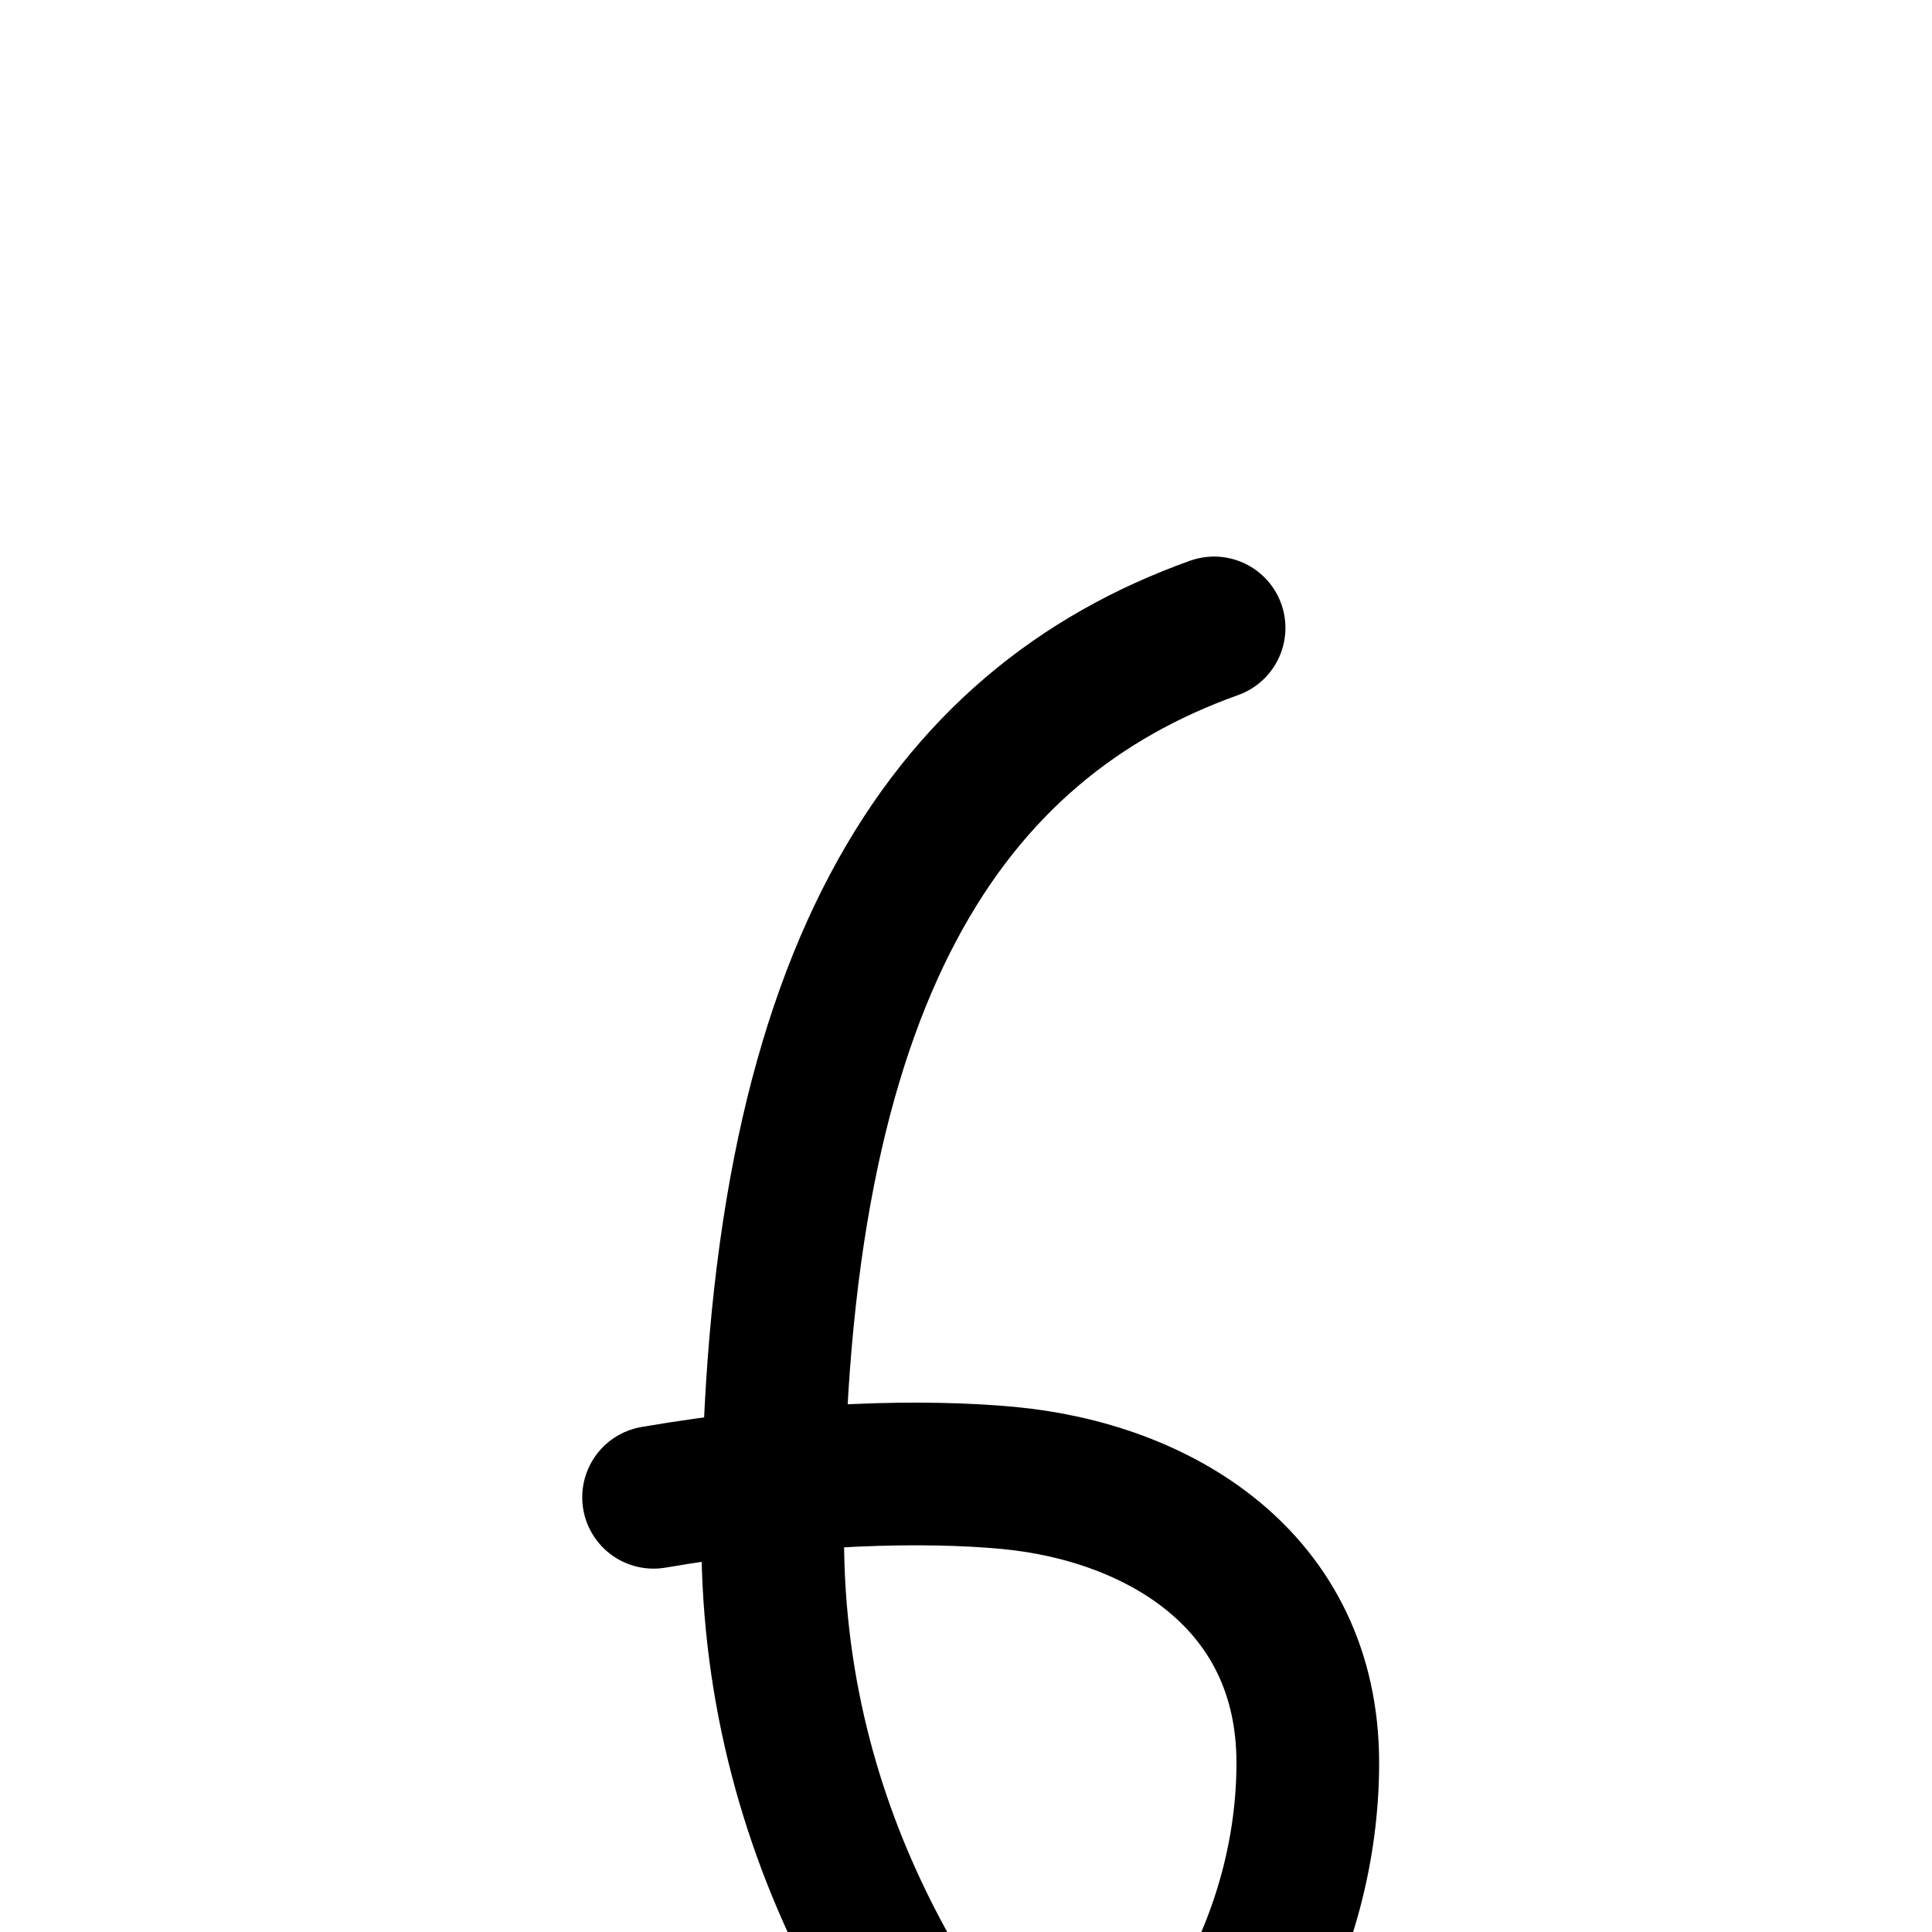
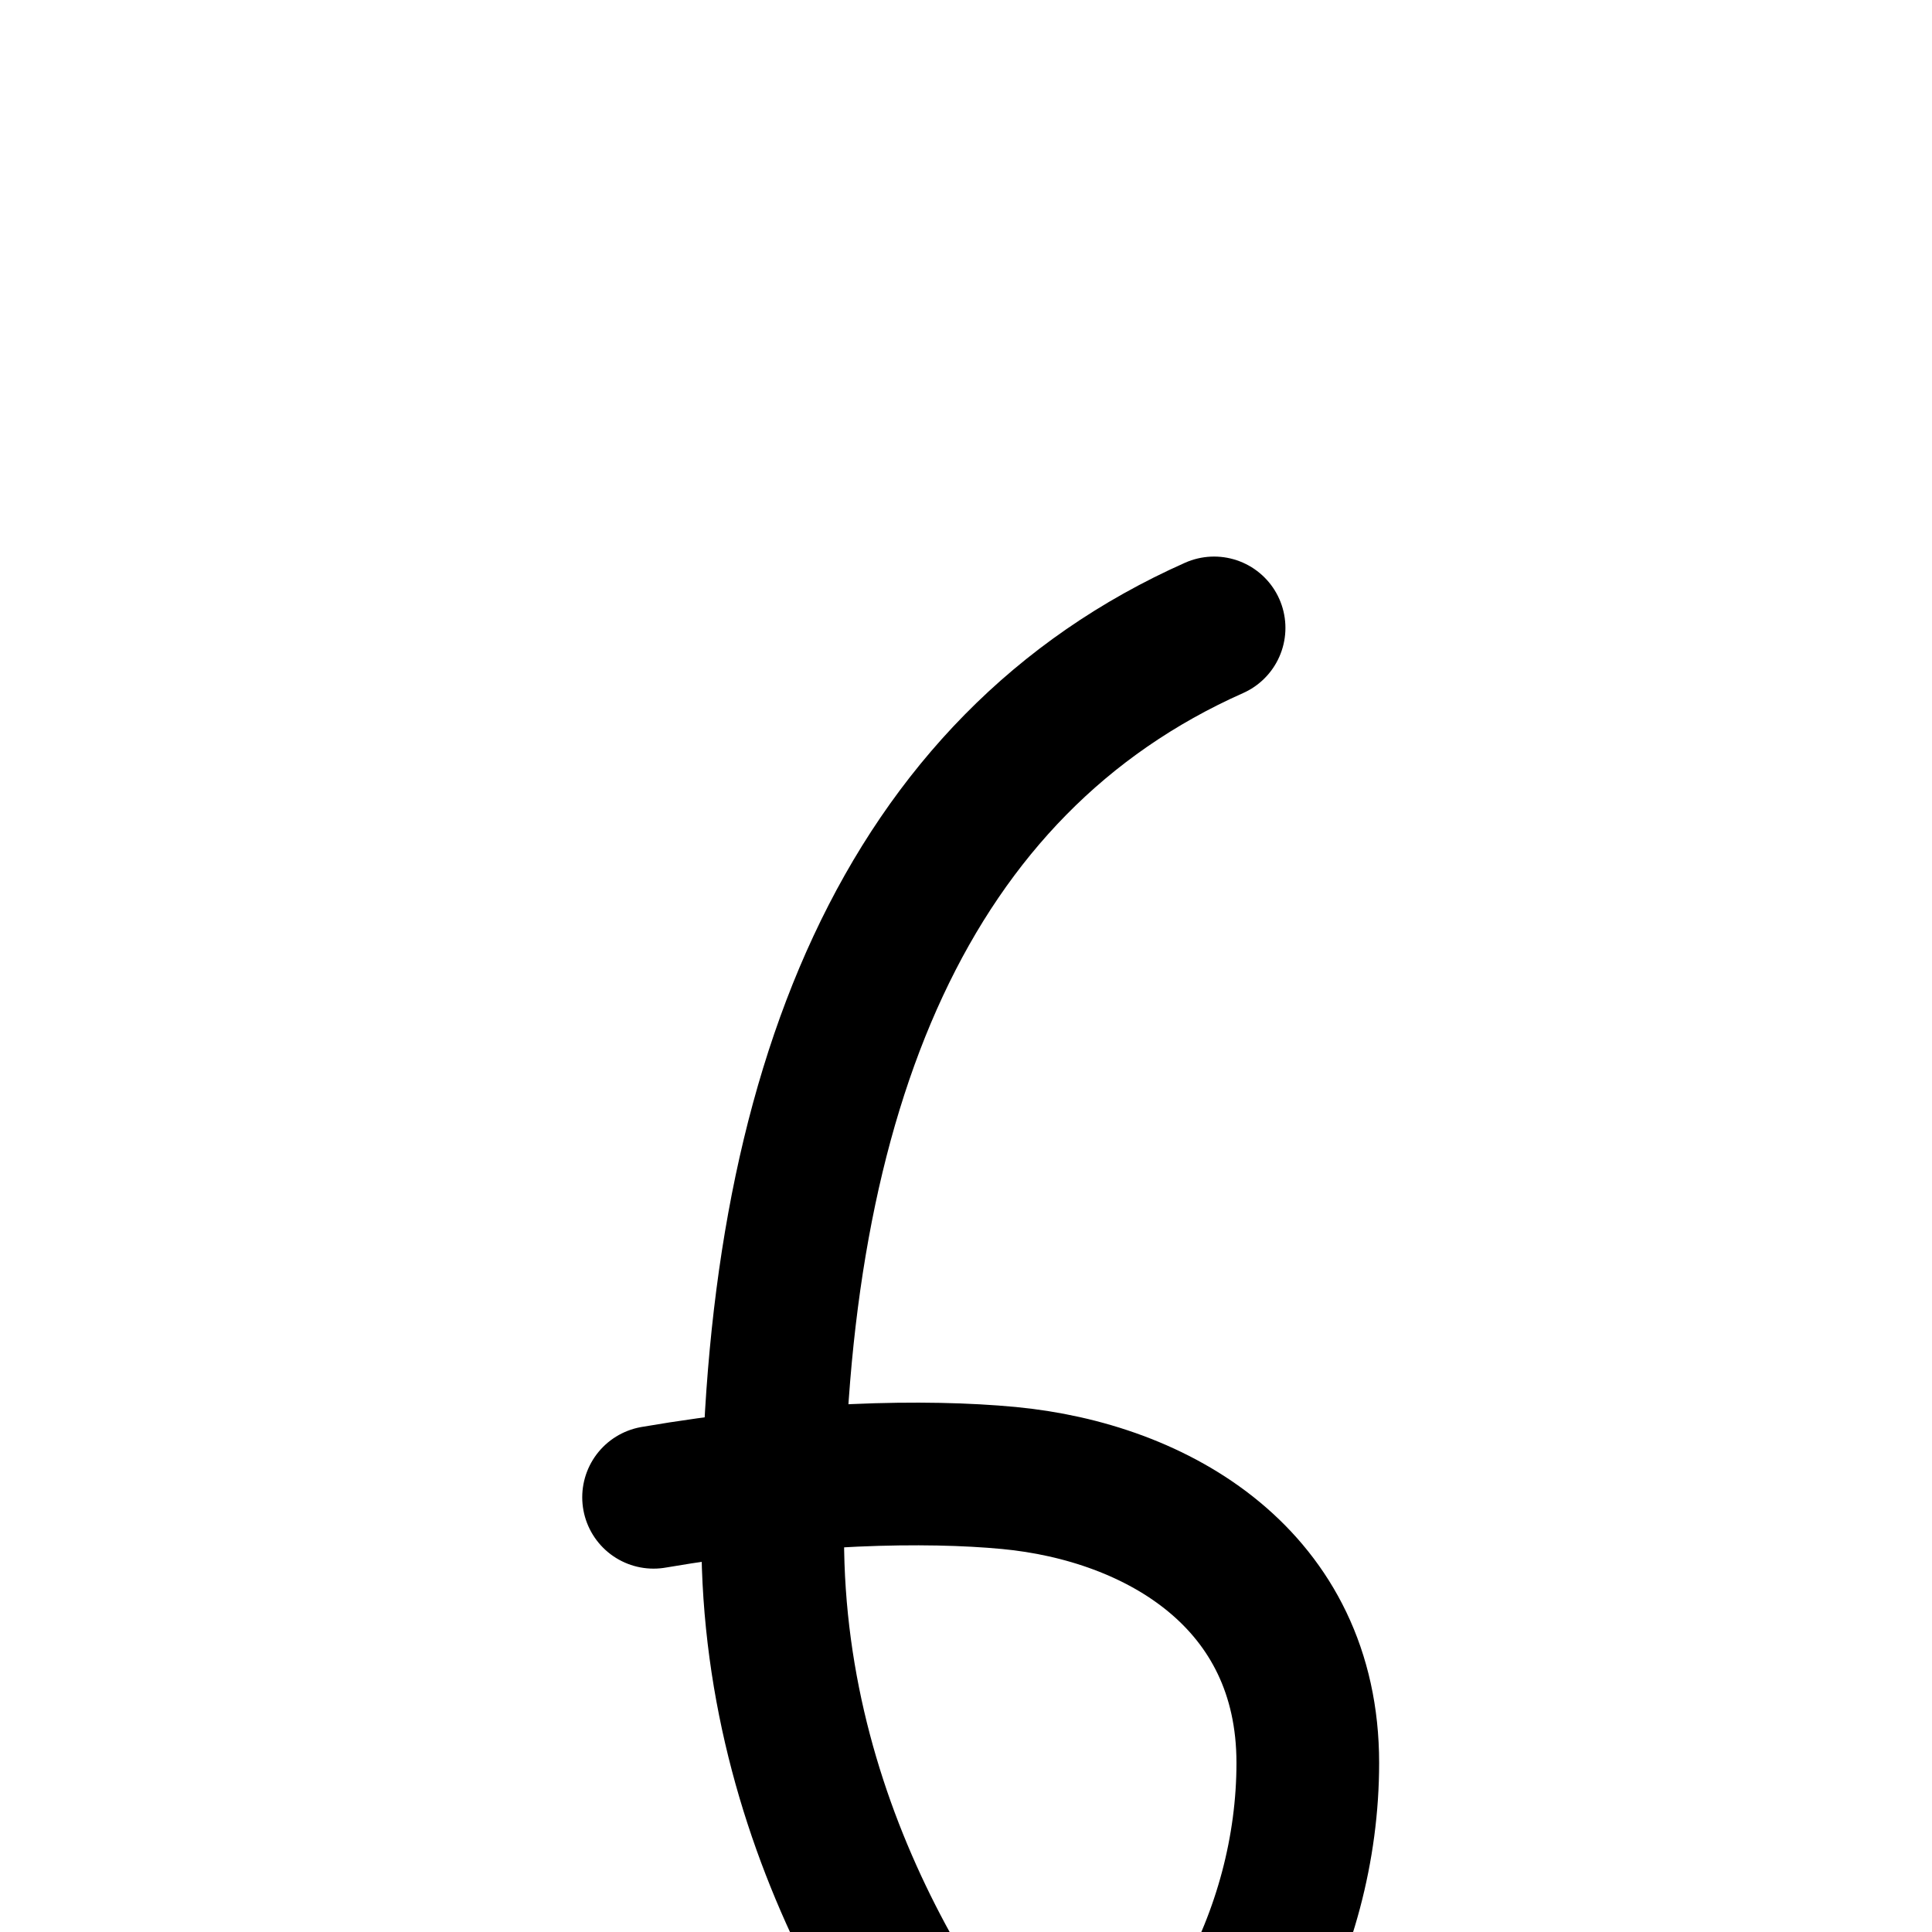
<svg xmlns="http://www.w3.org/2000/svg" version="1.1" viewBox="-10 0 1000 1000" id="svg2" width="1000" height="1000">
  <defs id="defs10" />
  <g id="g4720" transform="matrix(1.0663,0,0,-1.0663,68.33568,1499.684)" style="opacity:0.451" />
  <g transform="matrix(1,0,0,-1,0,1418)" id="g4" />
  <g id="g4720-4" transform="matrix(1.0663,0,0,-1.0663,136.9952,1604.197)" style="opacity:0.451" />
  <g transform="matrix(1,0,0,-1,68.65956,1522.513)" id="g4-5" />
-   <path style="fill:none;fill-rule:evenodd;stroke:#000000;stroke-width:73.846;stroke-linecap:round;stroke-linejoin:round;stroke-miterlimit:4;stroke-dasharray:none;stroke-opacity:1" d="m 618.411,325 c -138.912,49.701 -228.461,180.425 -228.461,470.711 0,164.478 87.291,280.404 148.482,341.596 80.869,-46.69 128.482,-136.475 128.482,-224.824 0,-94.847 -77.551,-140.178 -154.8,-147.484 -42.791,-4.047 -108.931,-2.878 -183.828,10" id="path4732" />
+   <path style="fill:none;fill-rule:evenodd;stroke:#000000;stroke-width:73.846;stroke-linecap:round;stroke-linejoin:round;stroke-miterlimit:4;stroke-dasharray:none;stroke-opacity:1" d="m 618.411,325 c -159.009,70.742 -228.461,239.001 -228.461,470.711 0,157.97 87.291,280.404 148.482,341.596 80.869,-46.69 128.482,-136.475 128.482,-224.824 0,-94.847 -77.551,-140.178 -154.8,-147.484 -42.791,-4.047 -108.931,-2.878 -183.828,10" id="path4732" />
</svg>
